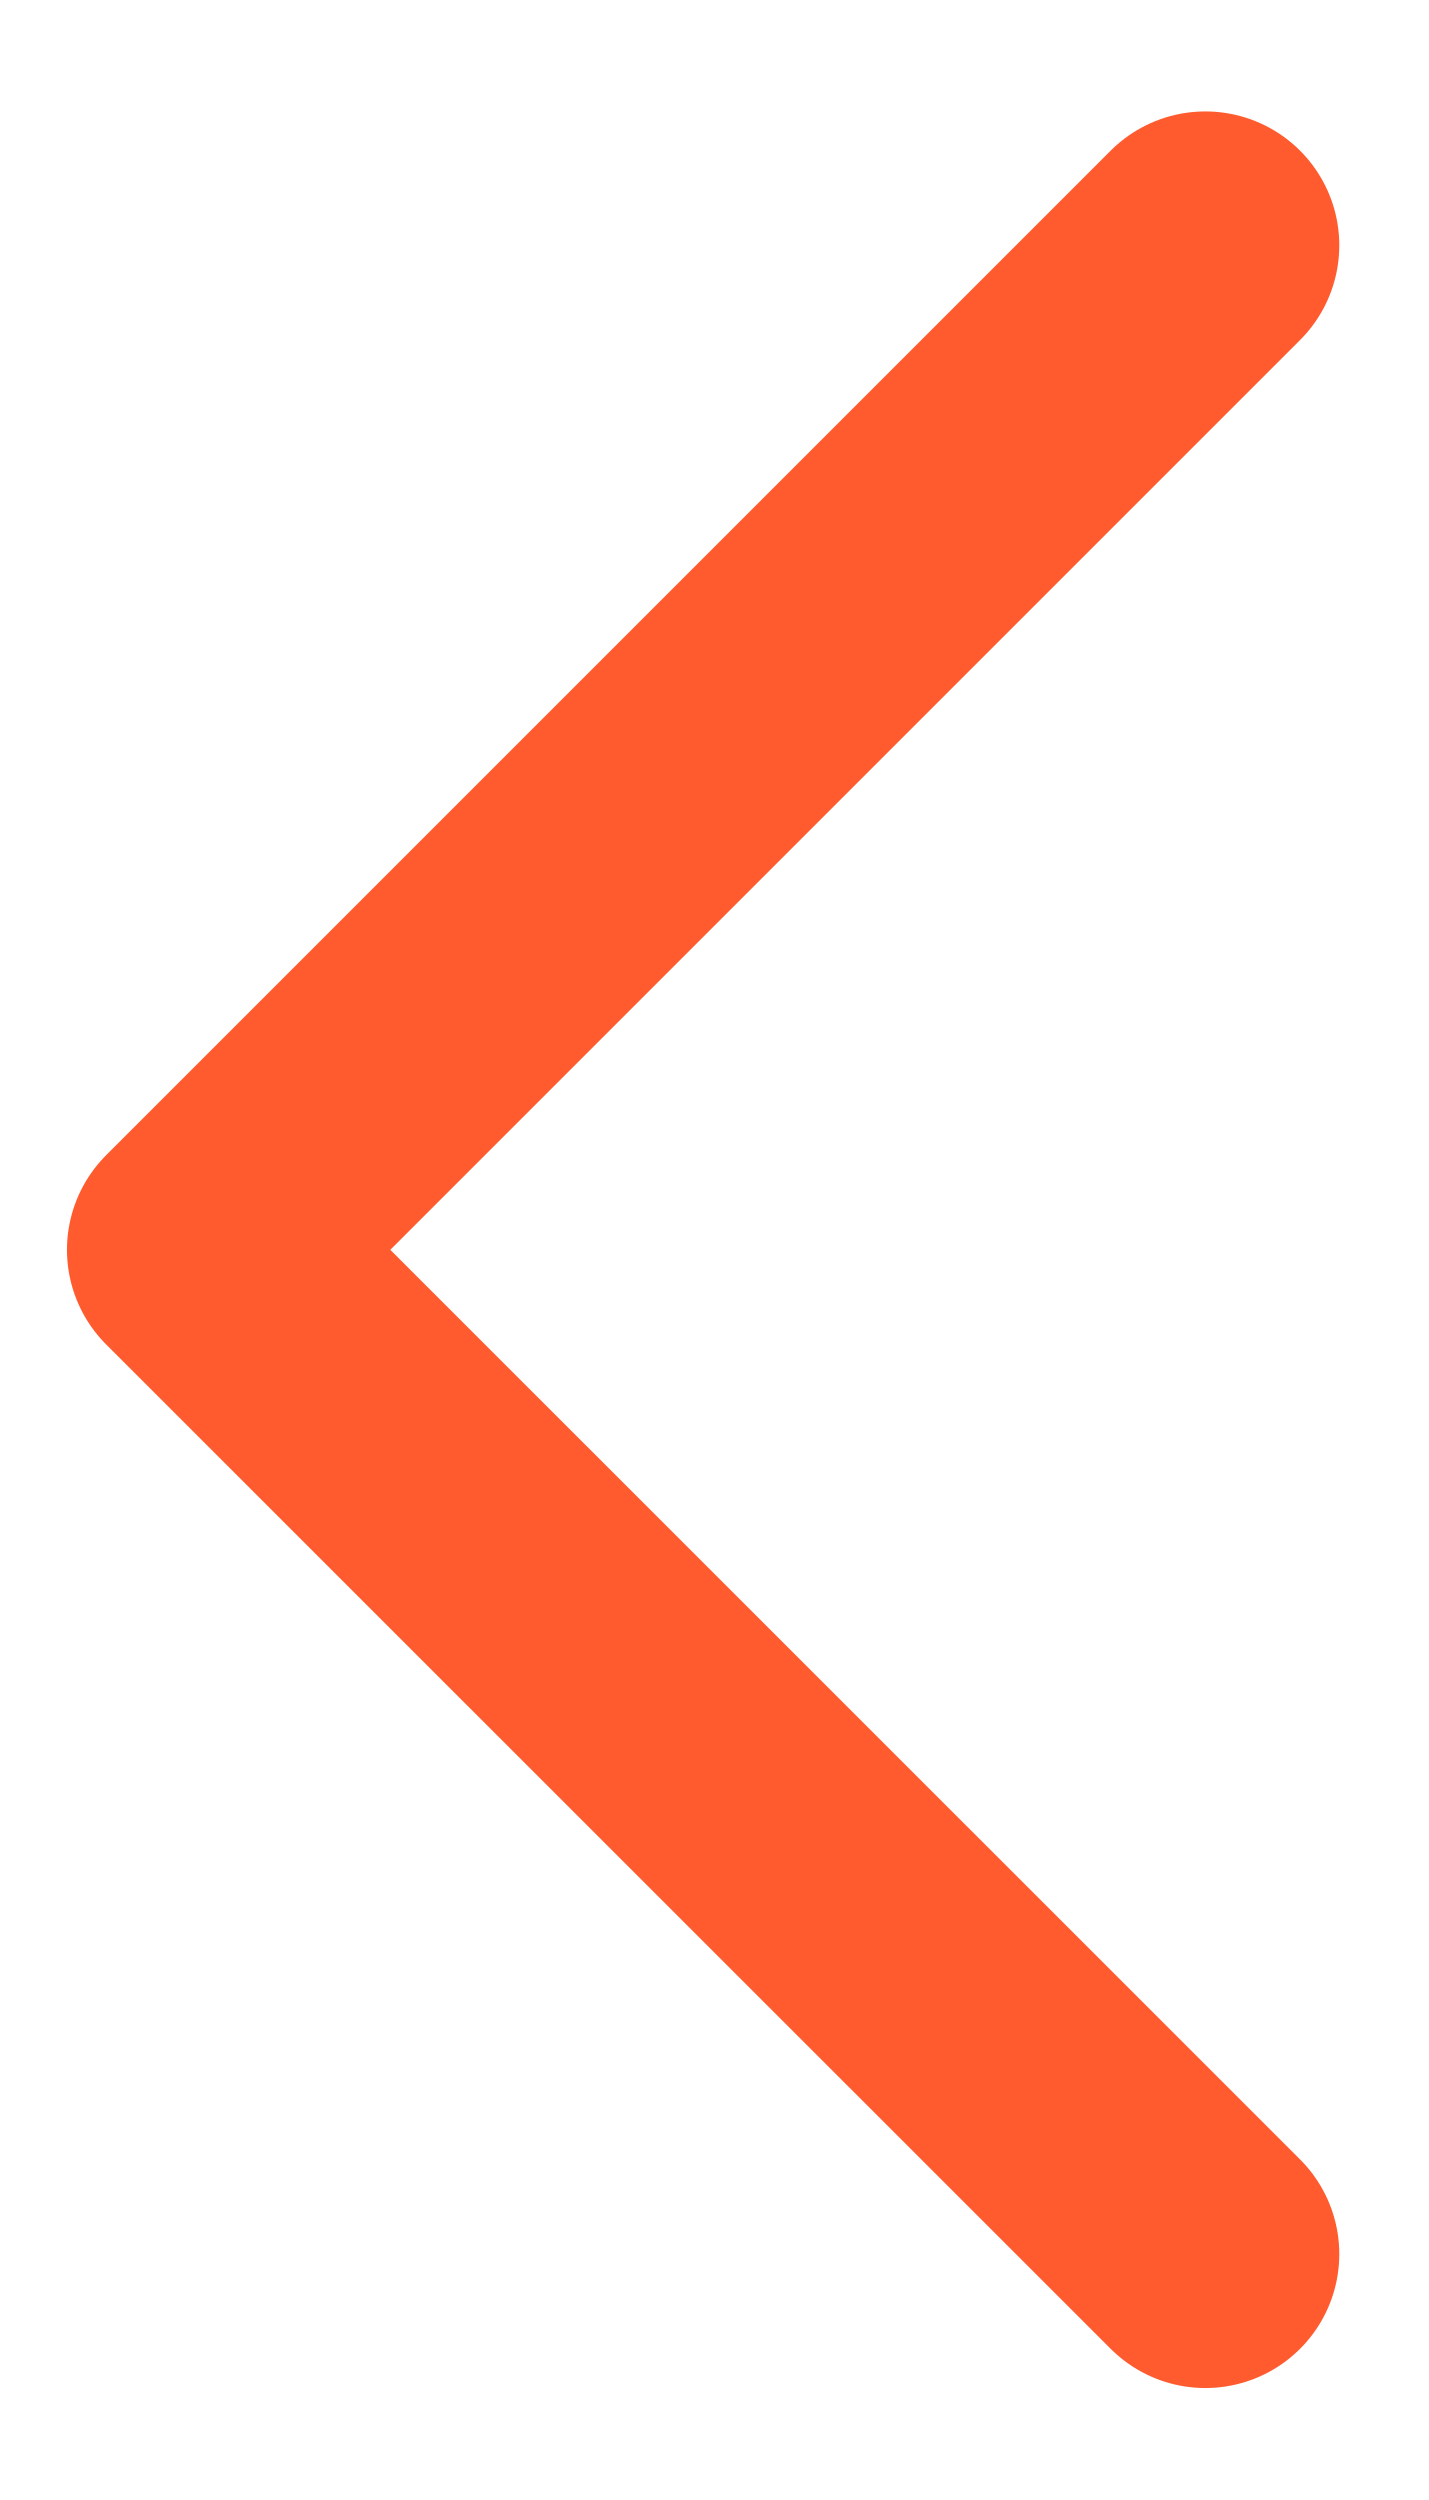
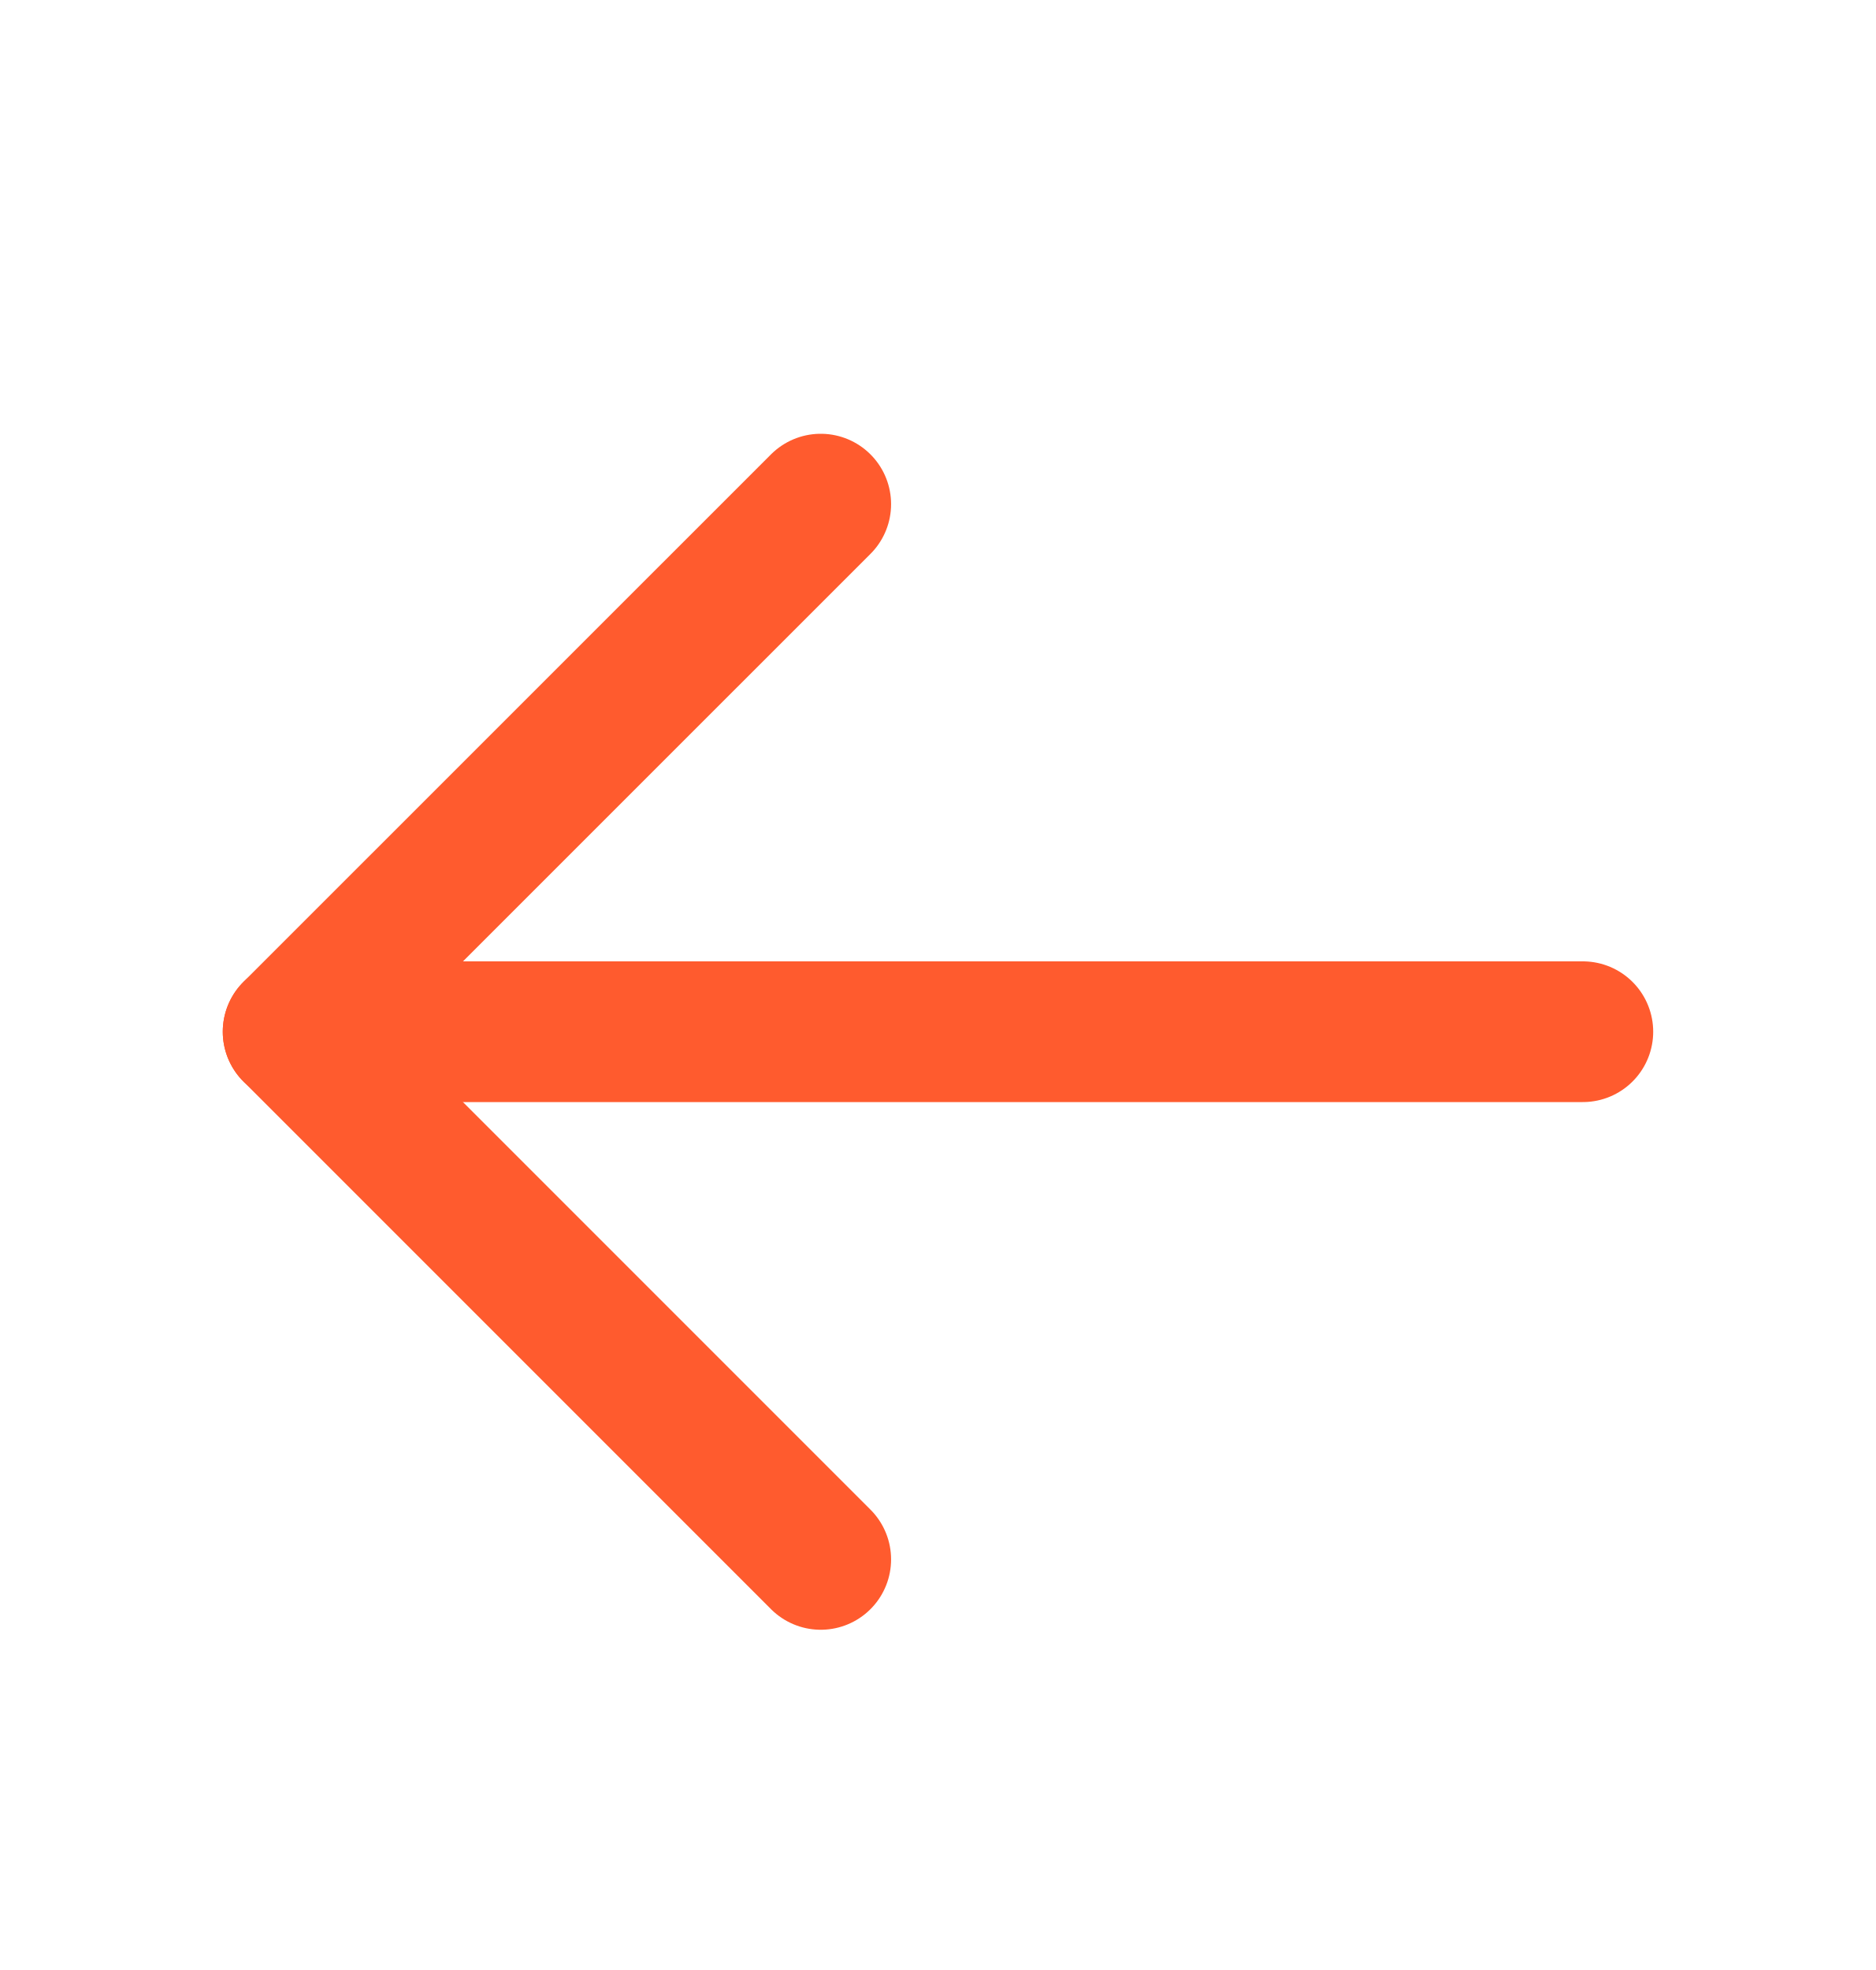
- <svg xmlns="http://www.w3.org/2000/svg" width="8" height="14" viewBox="0 0 8 14" fill="none">
-   <path d="M6.75 1.374L1.125 6.999L6.75 12.623" stroke="#FF5B2E" stroke-width="1.5" stroke-linecap="round" stroke-linejoin="round" />
+ <svg xmlns="http://www.w3.org/2000/svg" width="20" height="21" viewBox="0 0 20 21" fill="none">
+   <path d="M16.875 10.998H3.125" stroke="#FF5B2E" stroke-width="1.5" stroke-linecap="round" stroke-linejoin="round" />
+   <path d="M8.75 5.374L3.125 10.998L8.75 16.623" stroke="#FF5B2E" stroke-width="1.5" stroke-linecap="round" stroke-linejoin="round" />
</svg>
